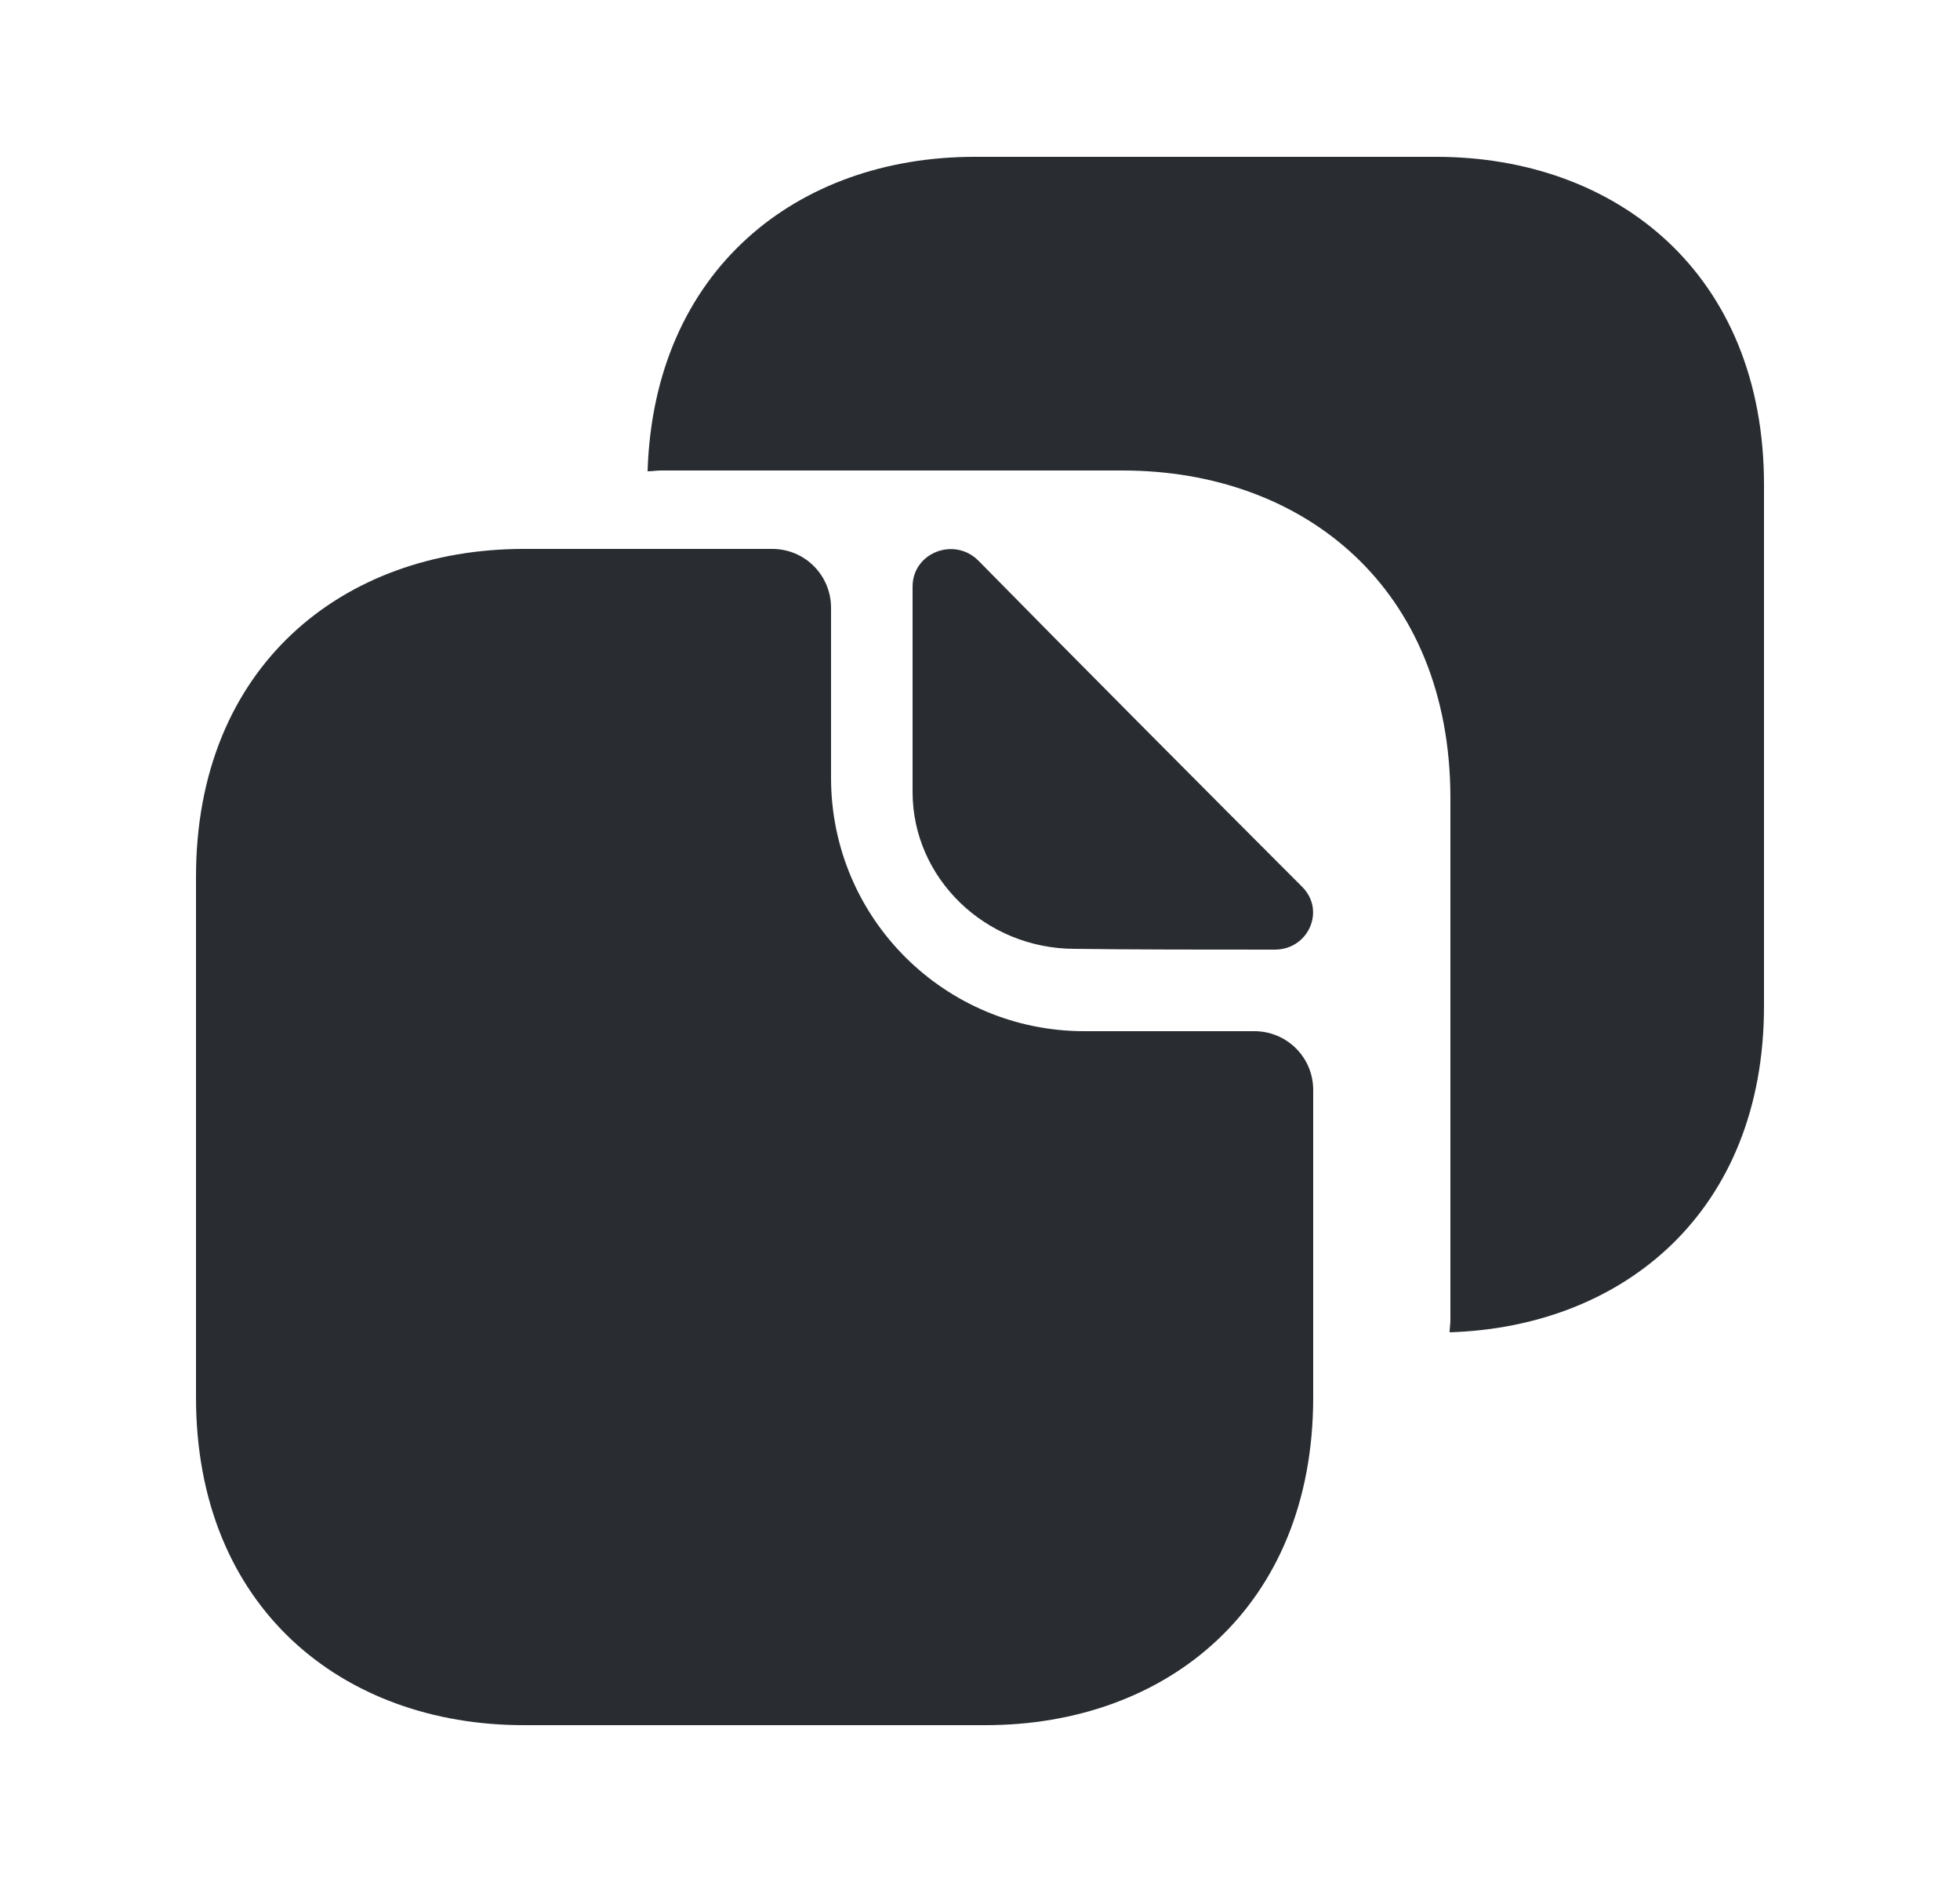
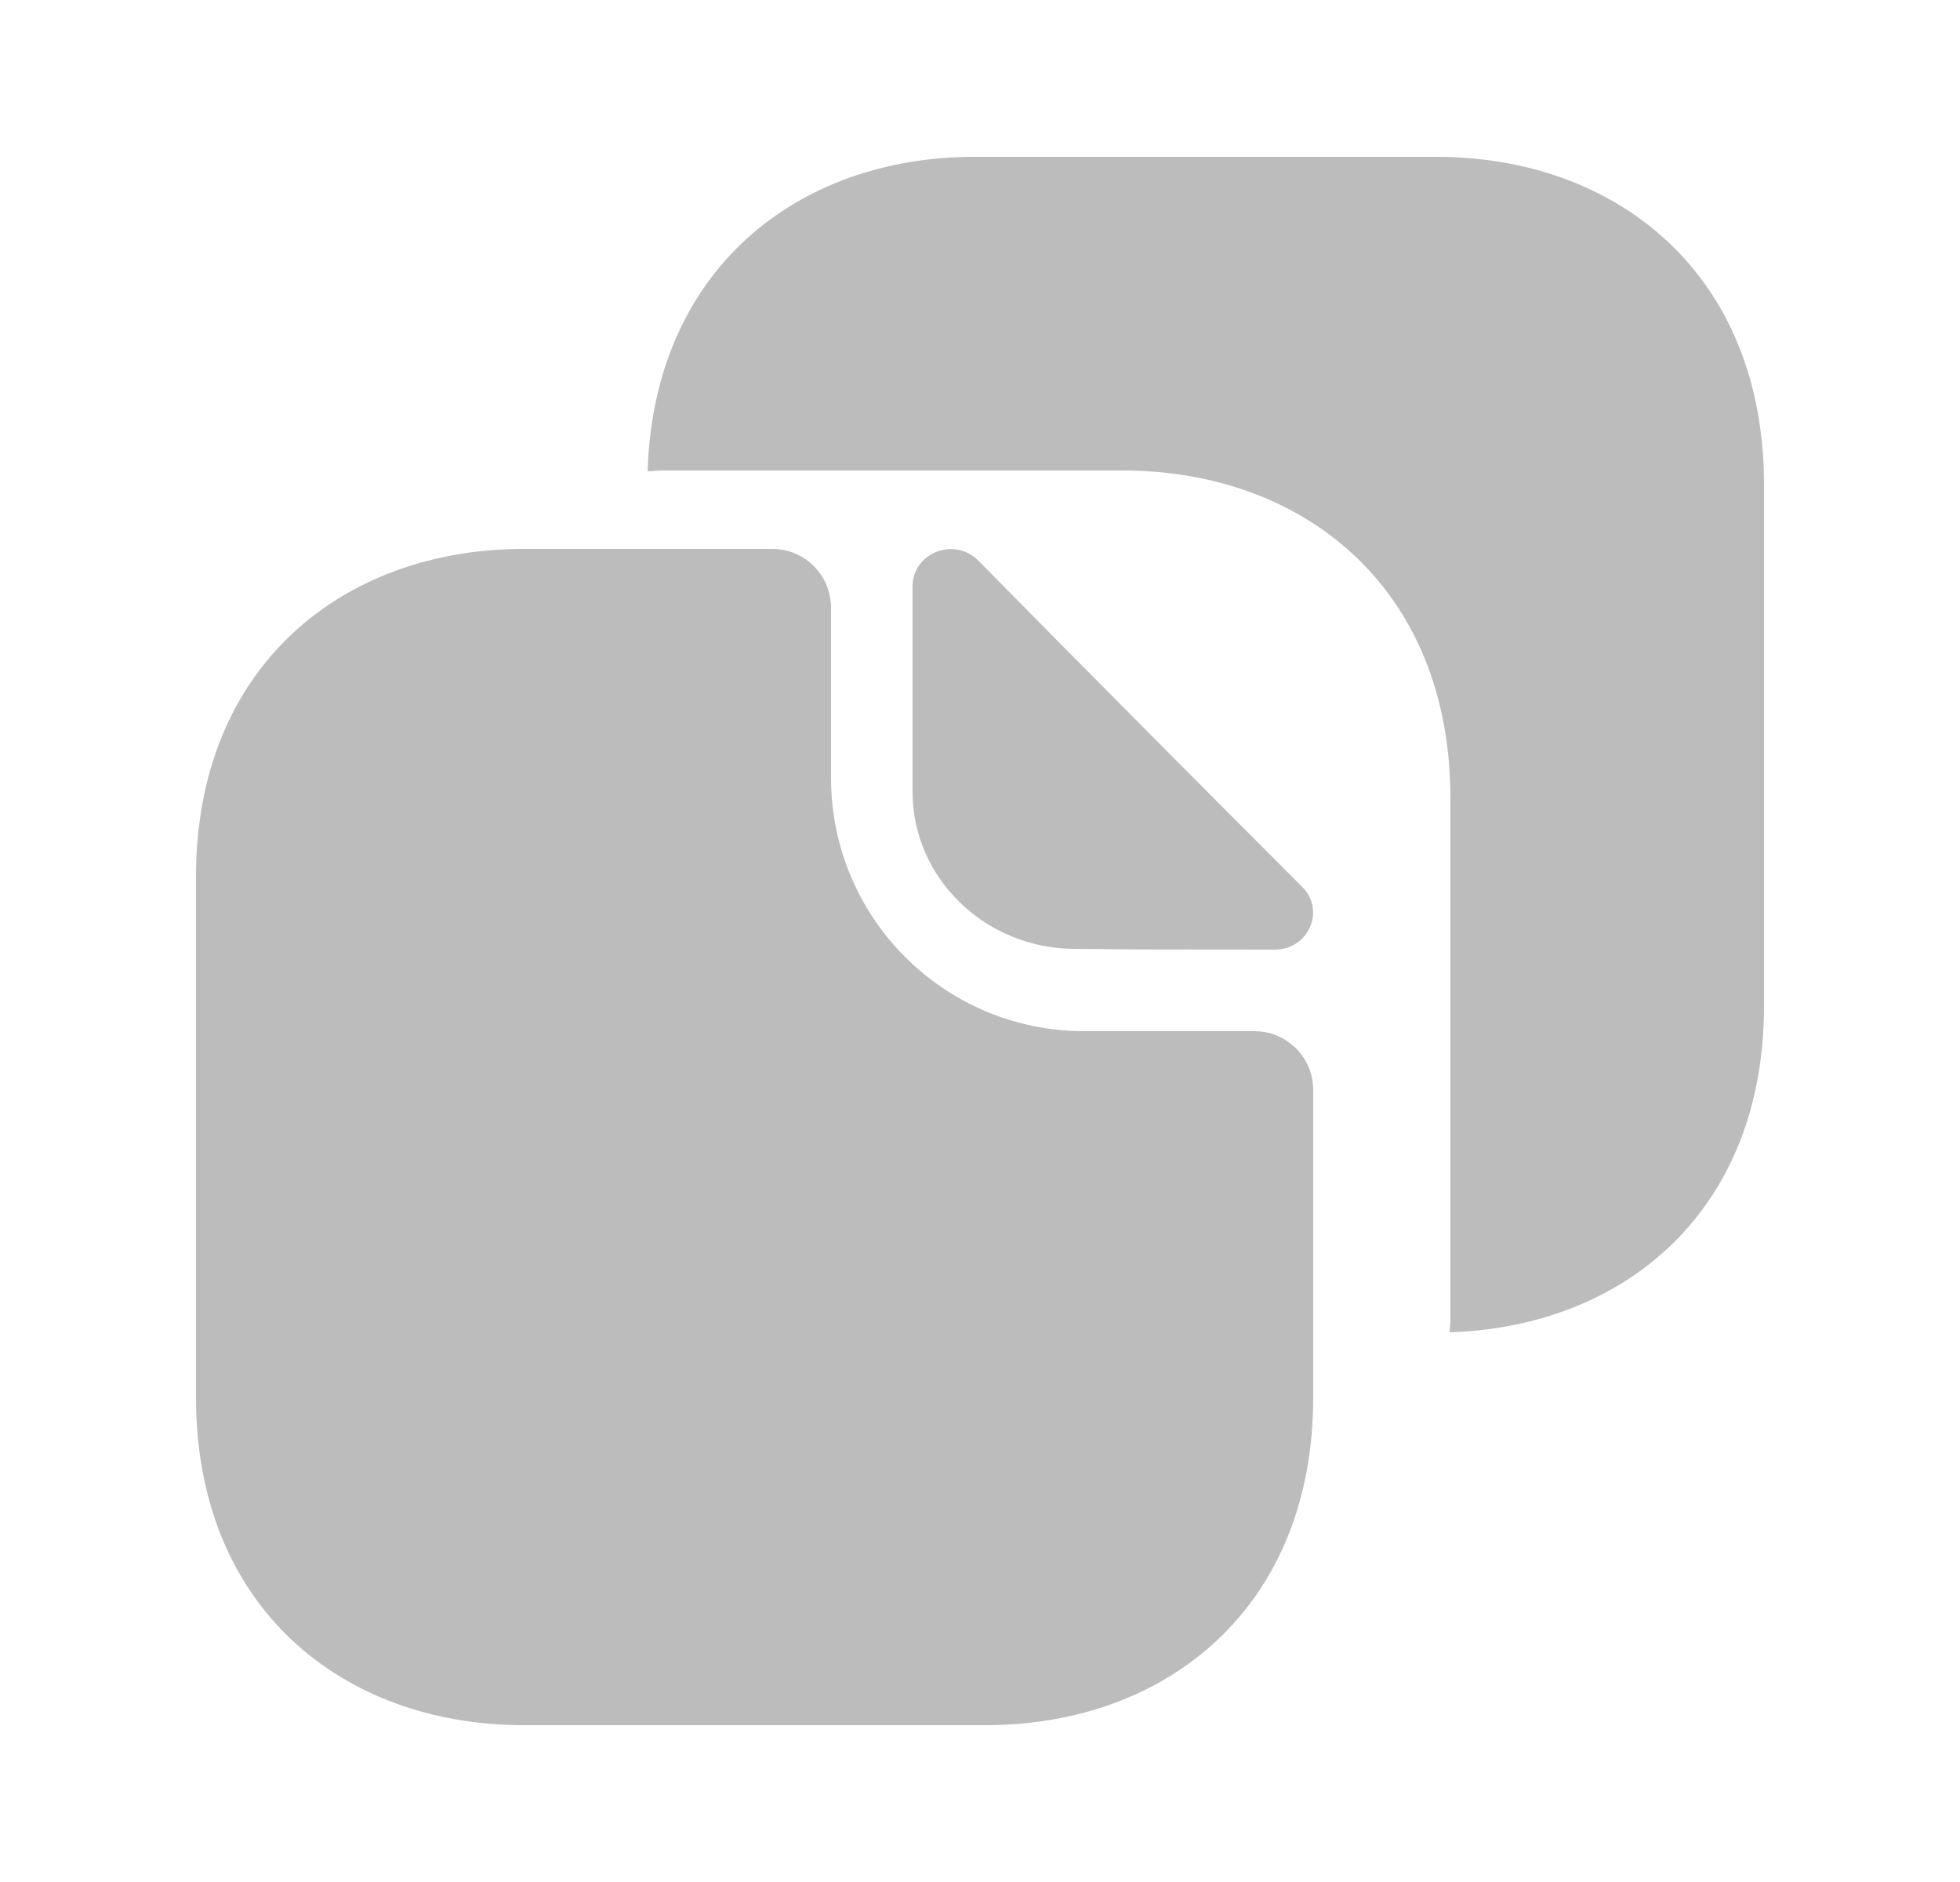
- <svg xmlns="http://www.w3.org/2000/svg" width="25" height="24" viewBox="0 0 25 24" fill="none">
-   <path d="M16 13.15H13.83C12.05 13.15 10.6 11.71 10.6 9.92V7.75C10.6 7.34 10.27 7 9.85 7H6.68C4.37 7 2.5 8.5 2.5 11.18V17.82C2.5 20.5 4.37 22 6.68 22H12.57C14.88 22 16.75 20.5 16.75 17.82V13.9C16.75 13.48 16.41 13.15 16 13.15Z" fill="#292D32" />
-   <path d="M18.32 2H16.35H15.26H12.43C10.17 2 8.34 3.44 8.26 6.01C8.32 6.01 8.37 6 8.43 6H11.26H12.35H14.32C16.63 6 18.5 7.5 18.5 10.18V12.15V14.86V16.83C18.5 16.89 18.49 16.94 18.49 16.99C20.72 16.92 22.5 15.44 22.5 12.83V10.86V8.15V6.18C22.5 3.5 20.63 2 18.32 2Z" fill="#292D32" />
-   <path d="M12.48 7.15C12.17 6.84 11.64 7.05 11.64 7.48V10.1C11.64 11.2 12.57 12.1 13.71 12.1C14.42 12.11 15.41 12.11 16.26 12.11C16.69 12.11 16.91 11.61 16.61 11.31C15.52 10.22 13.58 8.27 12.48 7.15Z" fill="#292D32" />
+ <svg xmlns="http://www.w3.org/2000/svg" width="25" height="24" viewBox="0 0 25 24" fill="#ffff">
+   <path d="M16 13.15H13.83C12.05 13.15 10.6 11.71 10.6 9.92V7.75C10.6 7.34 10.27 7 9.85 7H6.68C4.37 7 2.5 8.5 2.5 11.18V17.82C2.5 20.5 4.37 22 6.68 22H12.57C14.88 22 16.75 20.5 16.75 17.82V13.9C16.75 13.48 16.41 13.15 16 13.15Z" fill="#bcbcbc" />
+   <path d="M18.32 2H16.35H15.26H12.43C10.17 2 8.34 3.44 8.26 6.01C8.32 6.01 8.37 6 8.43 6H11.26H12.35H14.32C16.63 6 18.5 7.5 18.5 10.18V12.15V14.86V16.83C18.5 16.89 18.49 16.94 18.49 16.99C20.72 16.92 22.5 15.44 22.5 12.83V10.86V8.15V6.18C22.5 3.5 20.63 2 18.32 2Z" fill="#bcbcbc" />
+   <path d="M12.48 7.15C12.17 6.84 11.64 7.05 11.64 7.48V10.1C11.64 11.2 12.57 12.1 13.71 12.1C14.42 12.11 15.41 12.11 16.26 12.11C16.69 12.11 16.91 11.61 16.61 11.31C15.52 10.22 13.58 8.27 12.48 7.15Z" fill="#bcbcbc" />
</svg>
